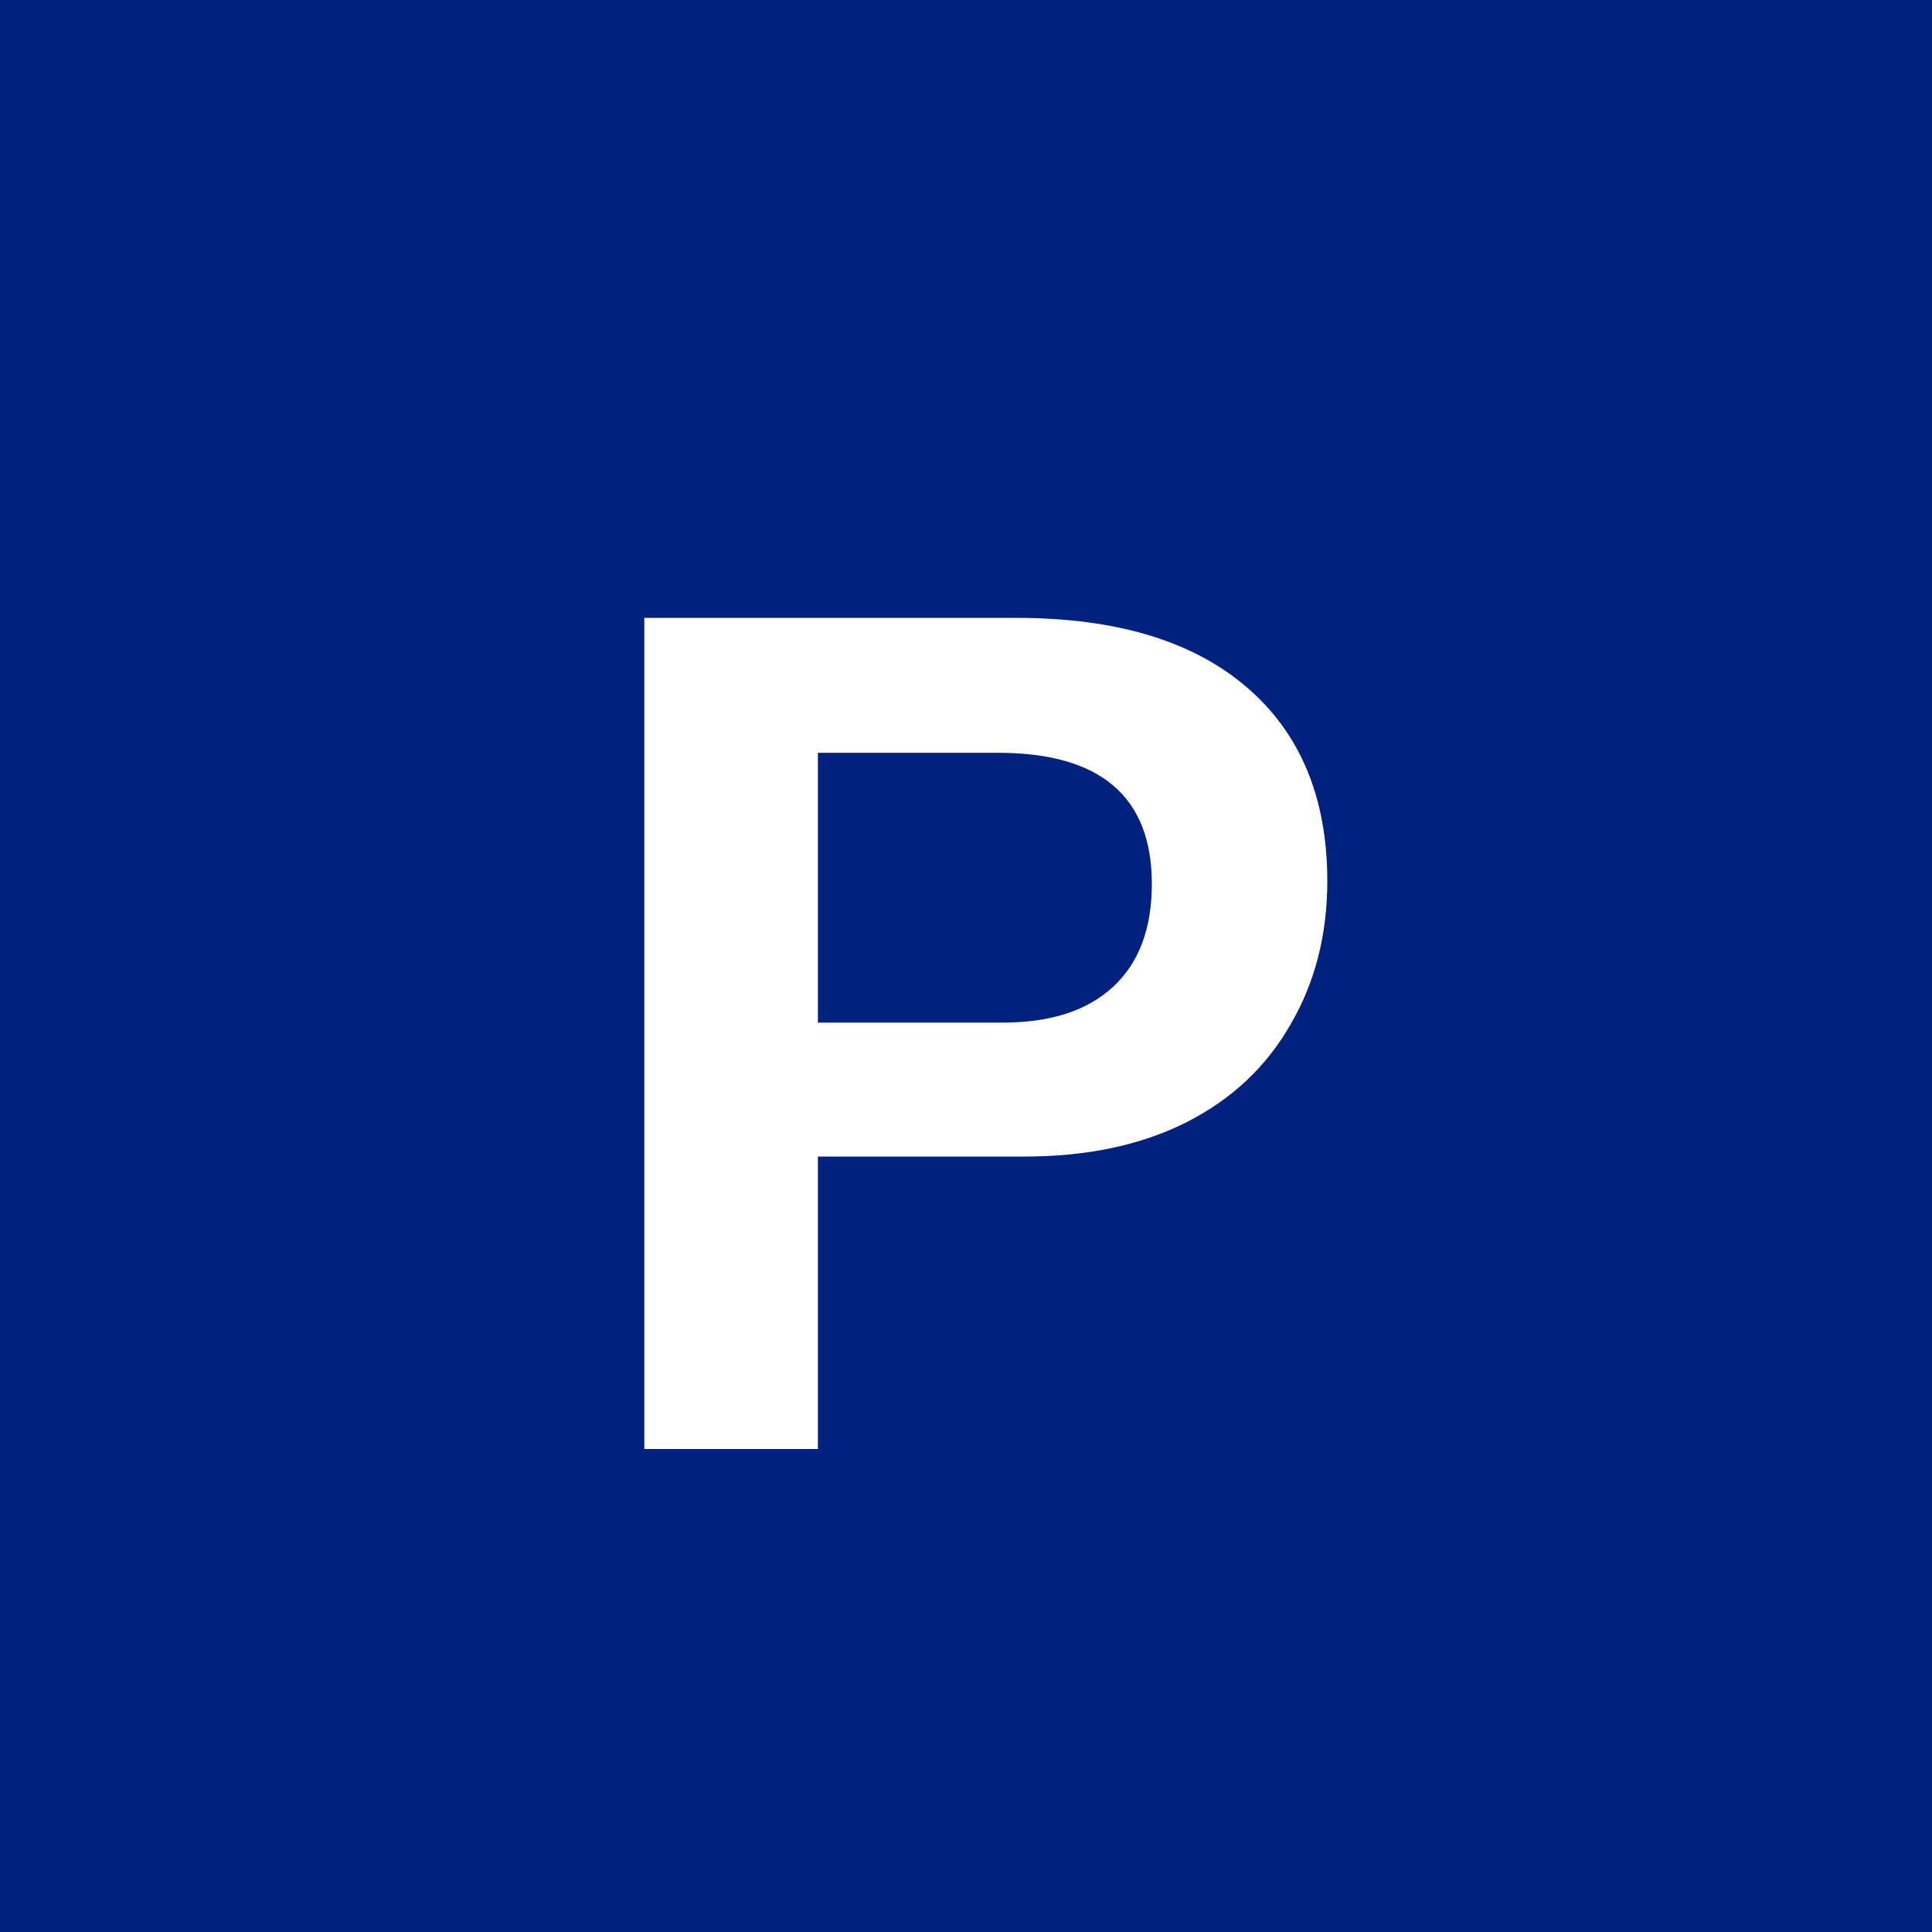
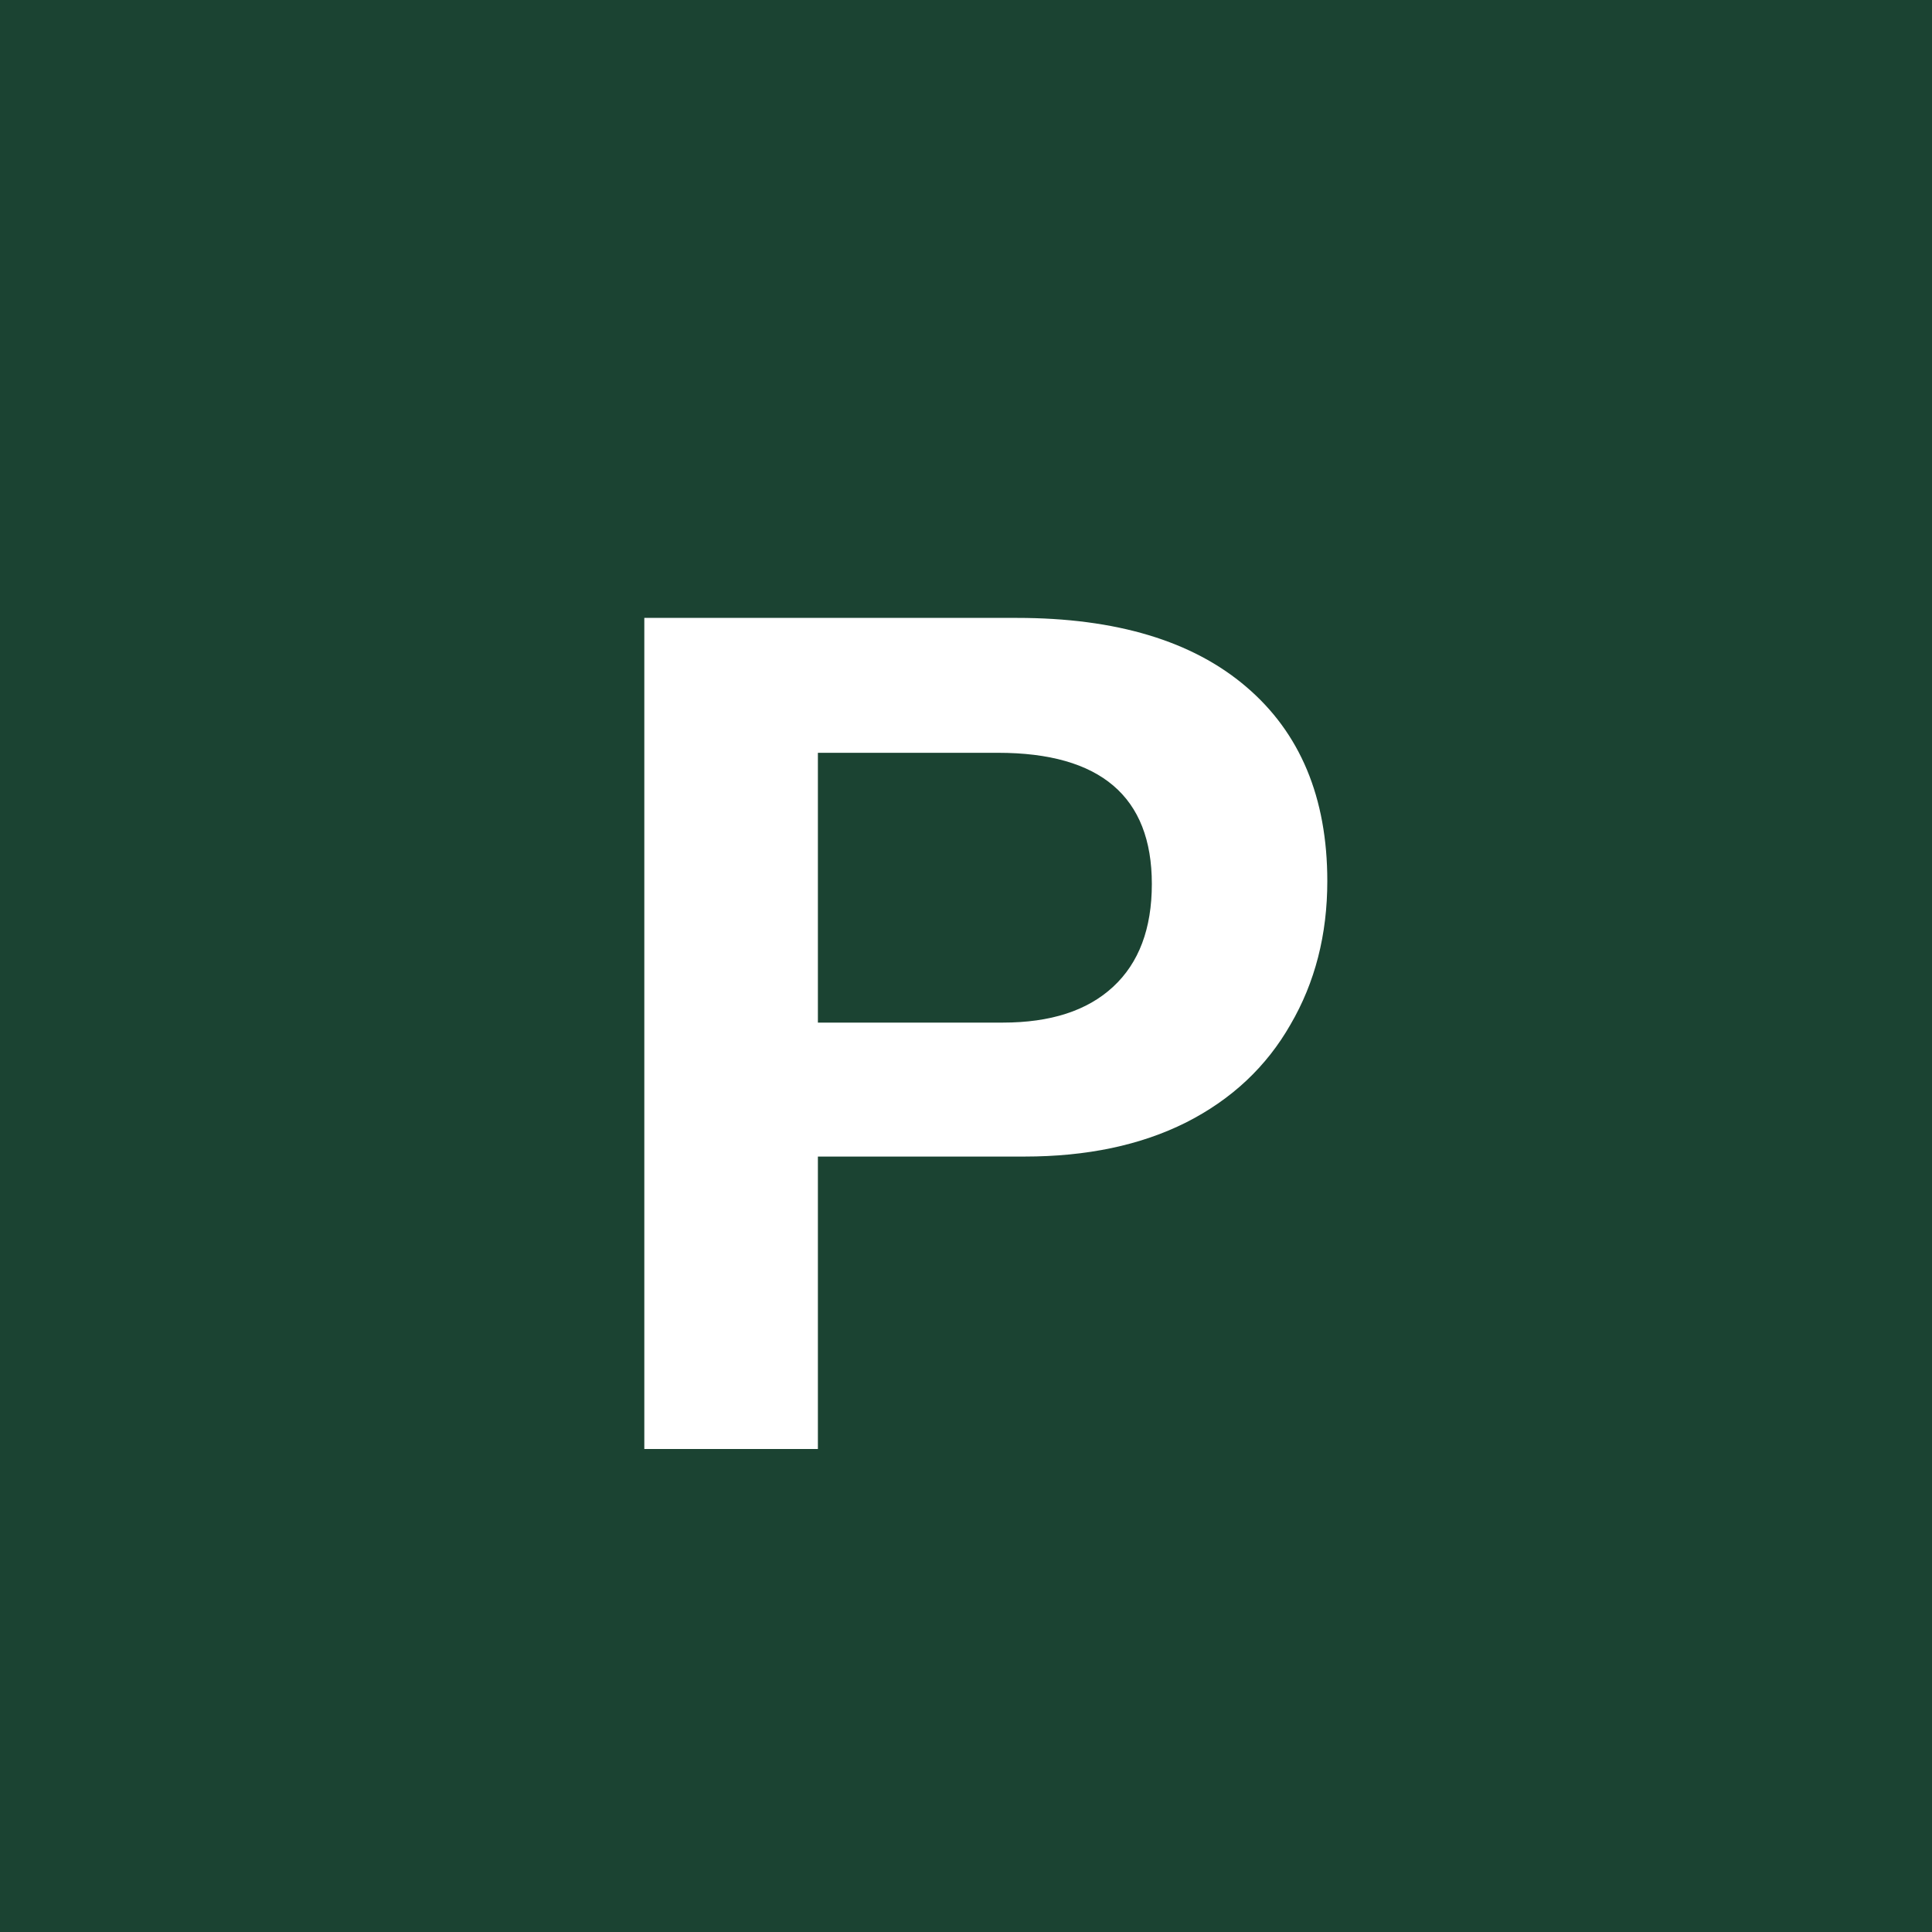
<svg xmlns="http://www.w3.org/2000/svg" viewBox="0 0 32 32">
-   <rect width="32" height="32" fill="#00217D" />
+   <rect width="32" height="32" fill="#1B4332" />
  <text x="16" y="24" font-family="Arial, sans-serif" font-size="20" font-weight="bold" text-anchor="middle" fill="white">P</text>
</svg>
